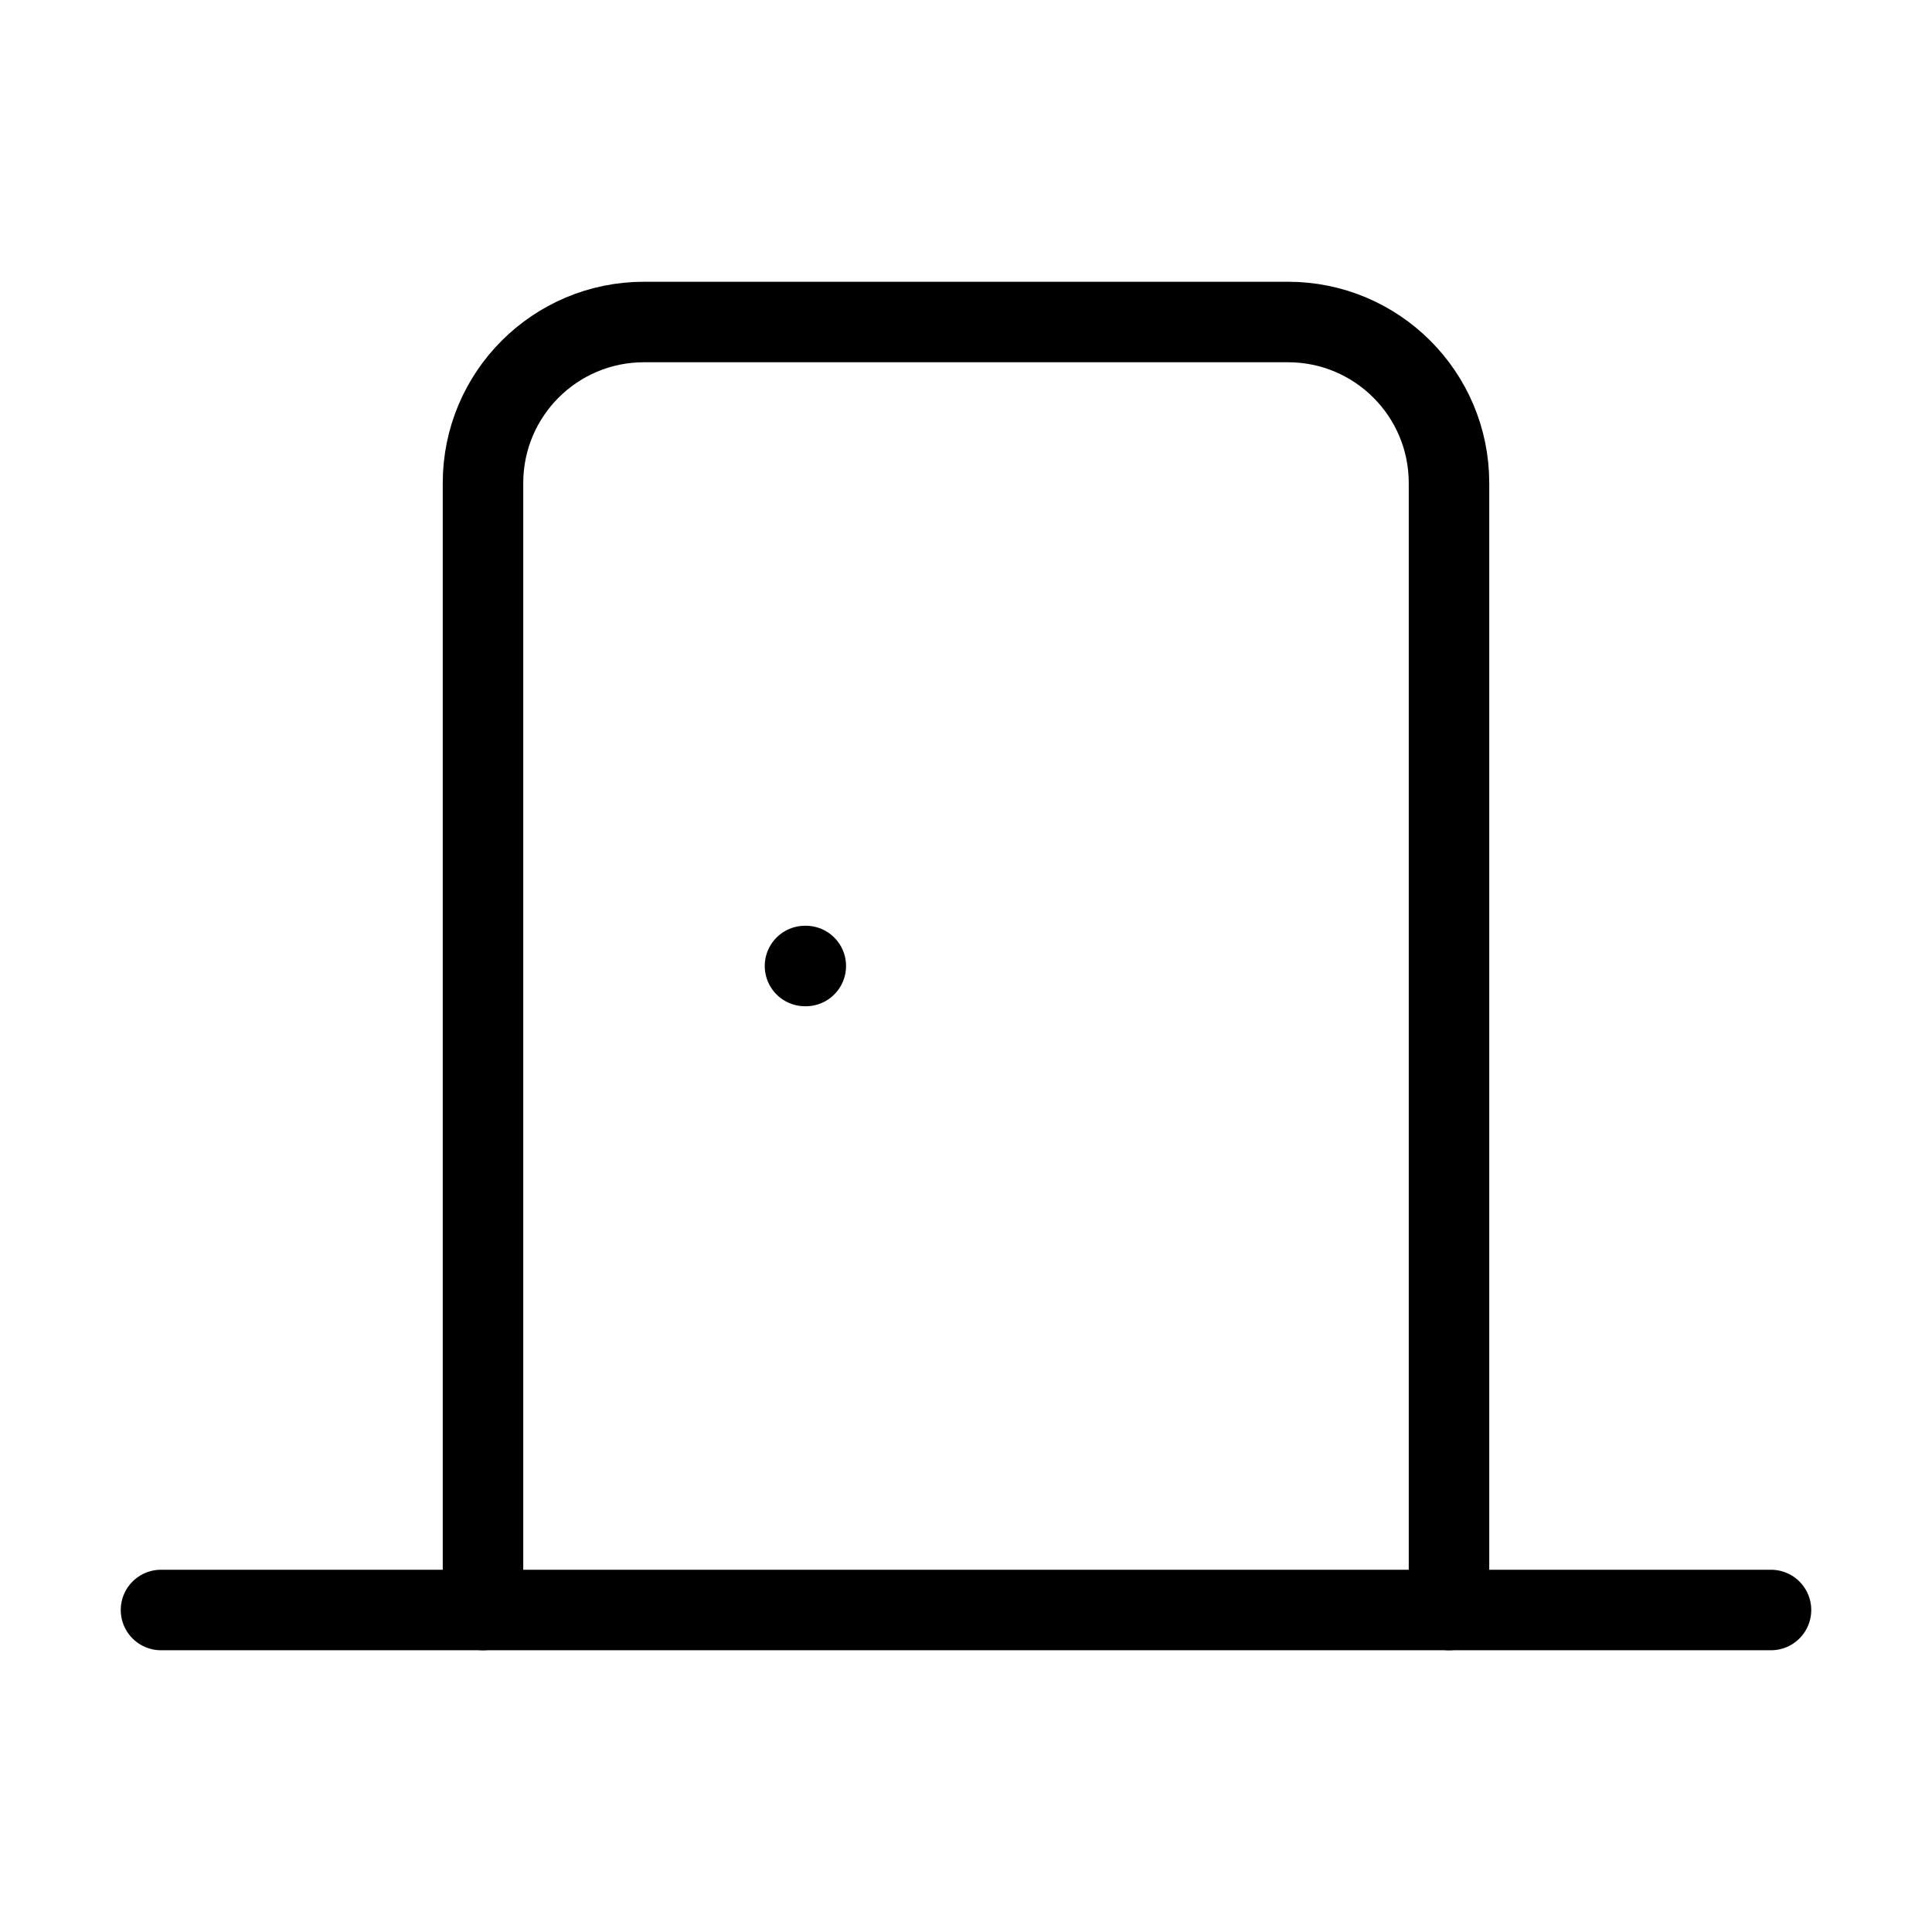
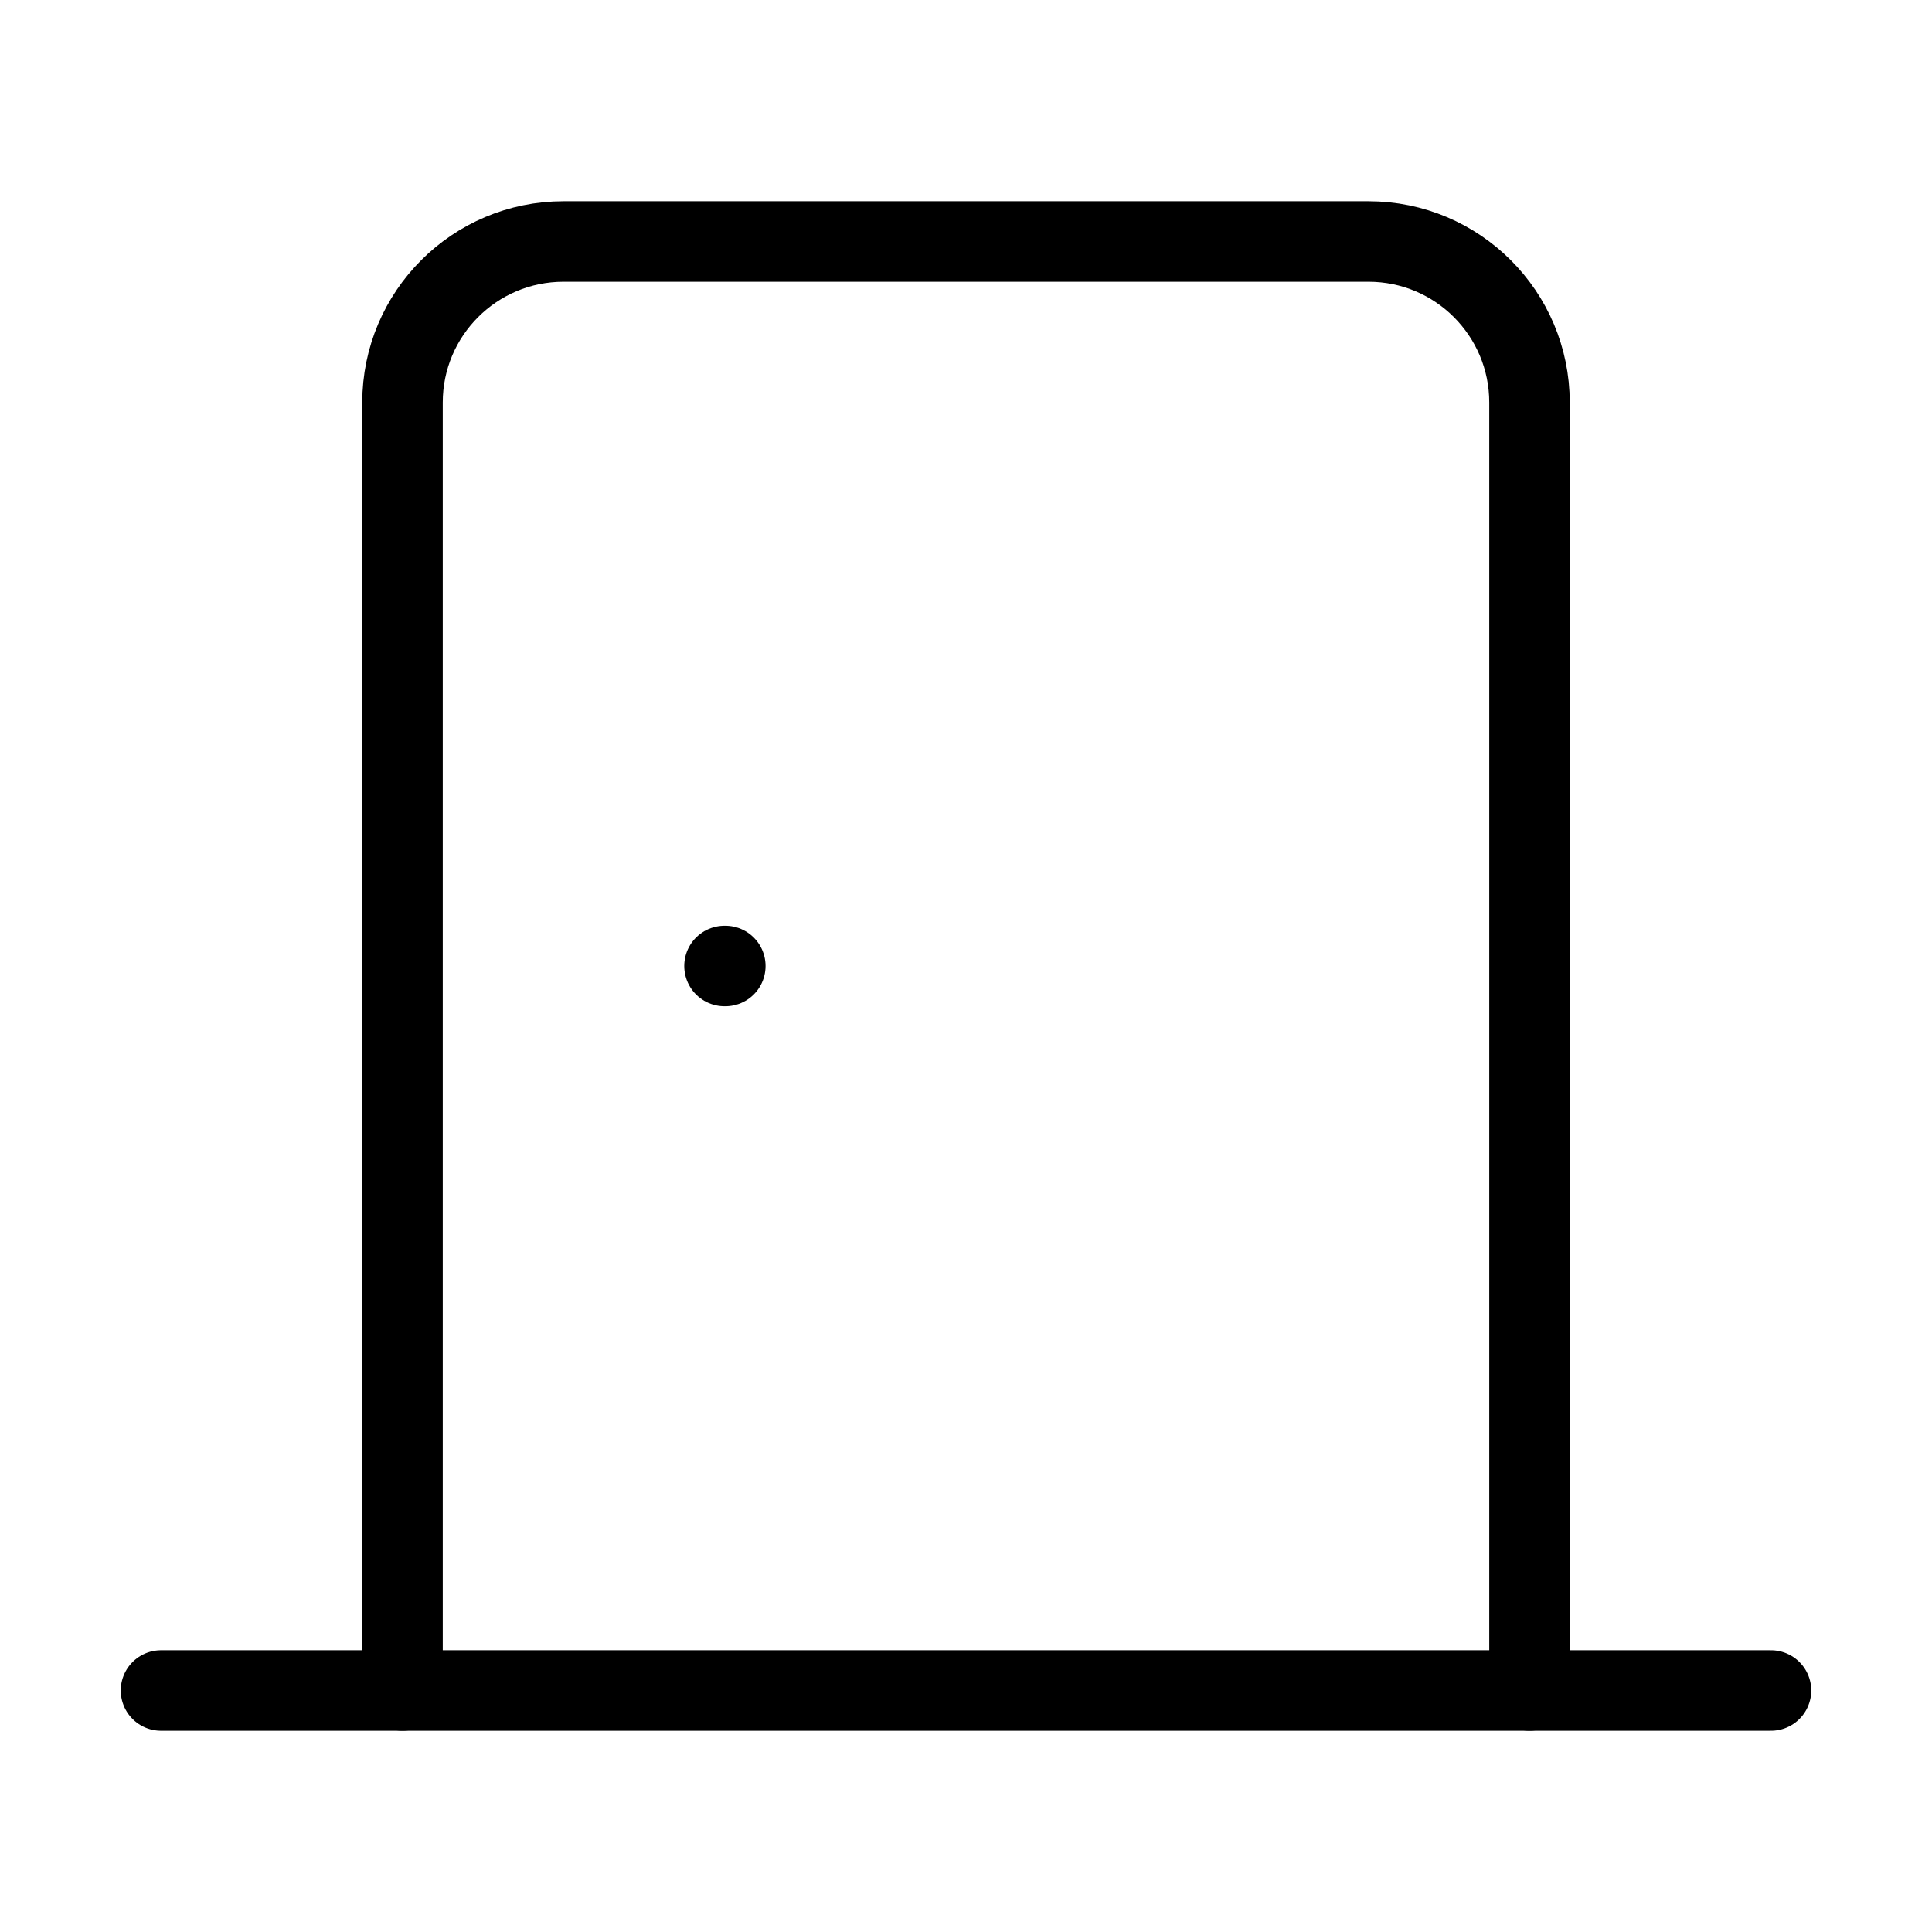
<svg xmlns="http://www.w3.org/2000/svg" width="24" height="24" viewBox="0 0 24 24" fill="none" stroke="currentColor" stroke-width="calc((100vw - 100vh) / 10)" stroke-linecap="round" stroke-linejoin="round">
-   <path vector-effect="non-scaling-stroke" d="M10 12h.01" />
-   <path vector-effect="non-scaling-stroke" d="M18 20V6a2 2 0 0 0-2-2H8a2 2 0 0 0-2 2v14" />
-   <path vector-effect="non-scaling-stroke" d="M2 20h20" />
+   <path vector-effect="non-scaling-stroke" d="M19 21V5a2 2 0 00-2-2H7a2 2 0 00-2 2v16" />
+   <path vector-effect="non-scaling-stroke" d="M2 21h20" />
+   <path vector-effect="non-scaling-stroke" d="M9 12h.01" />
</svg>
